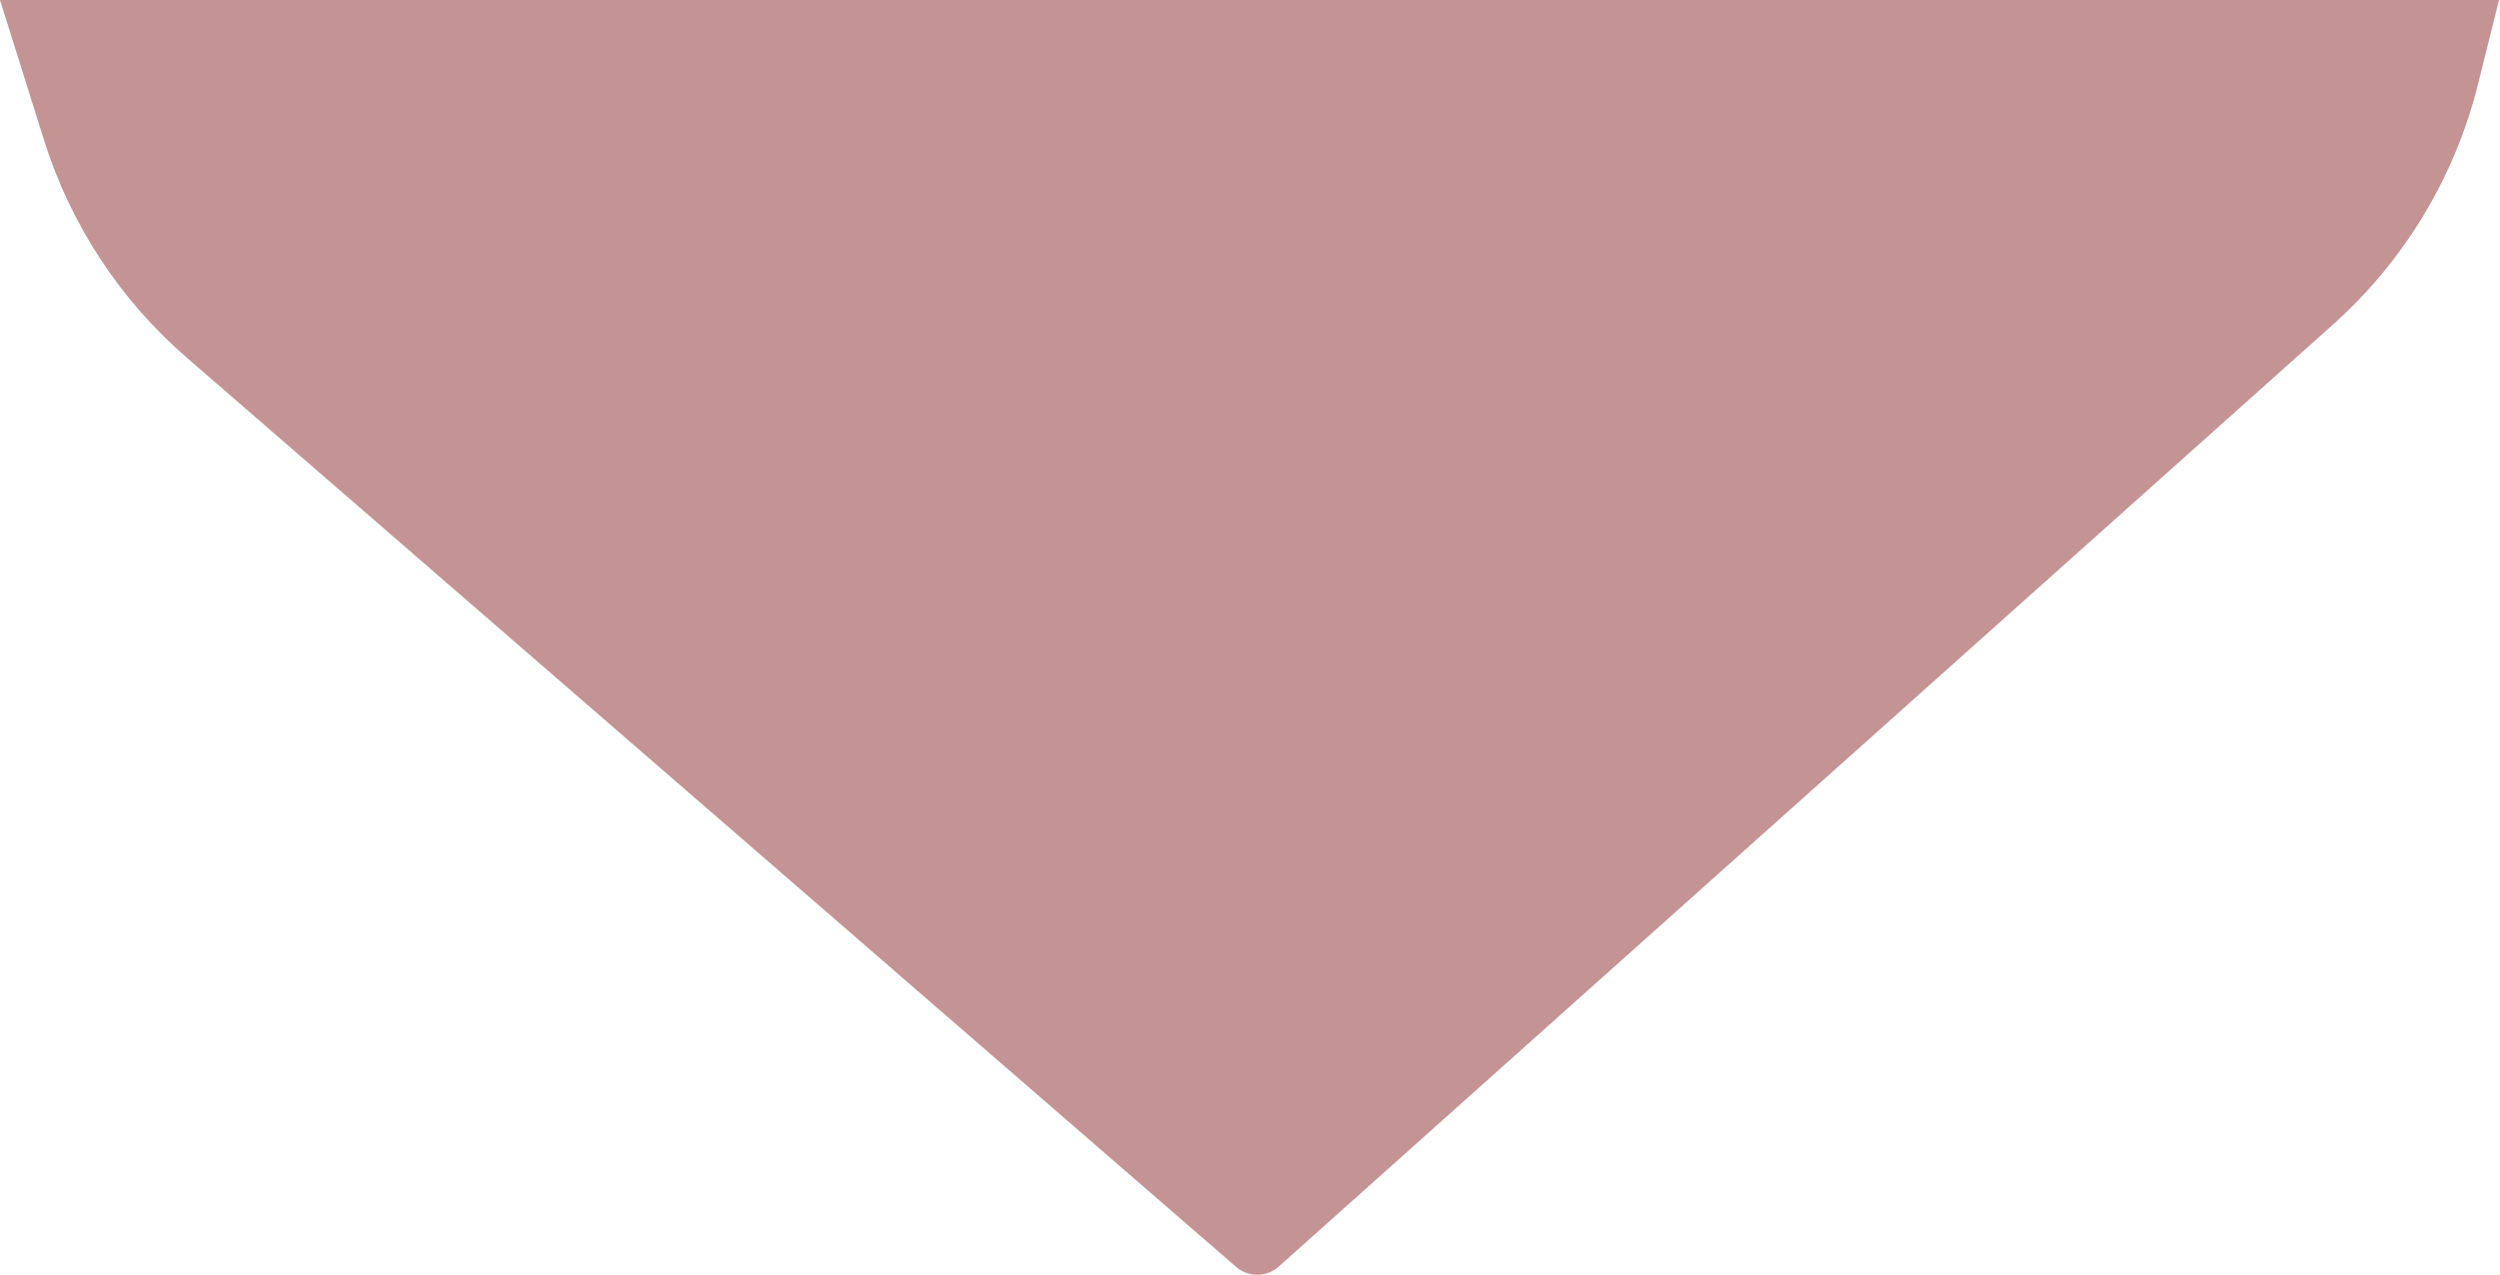
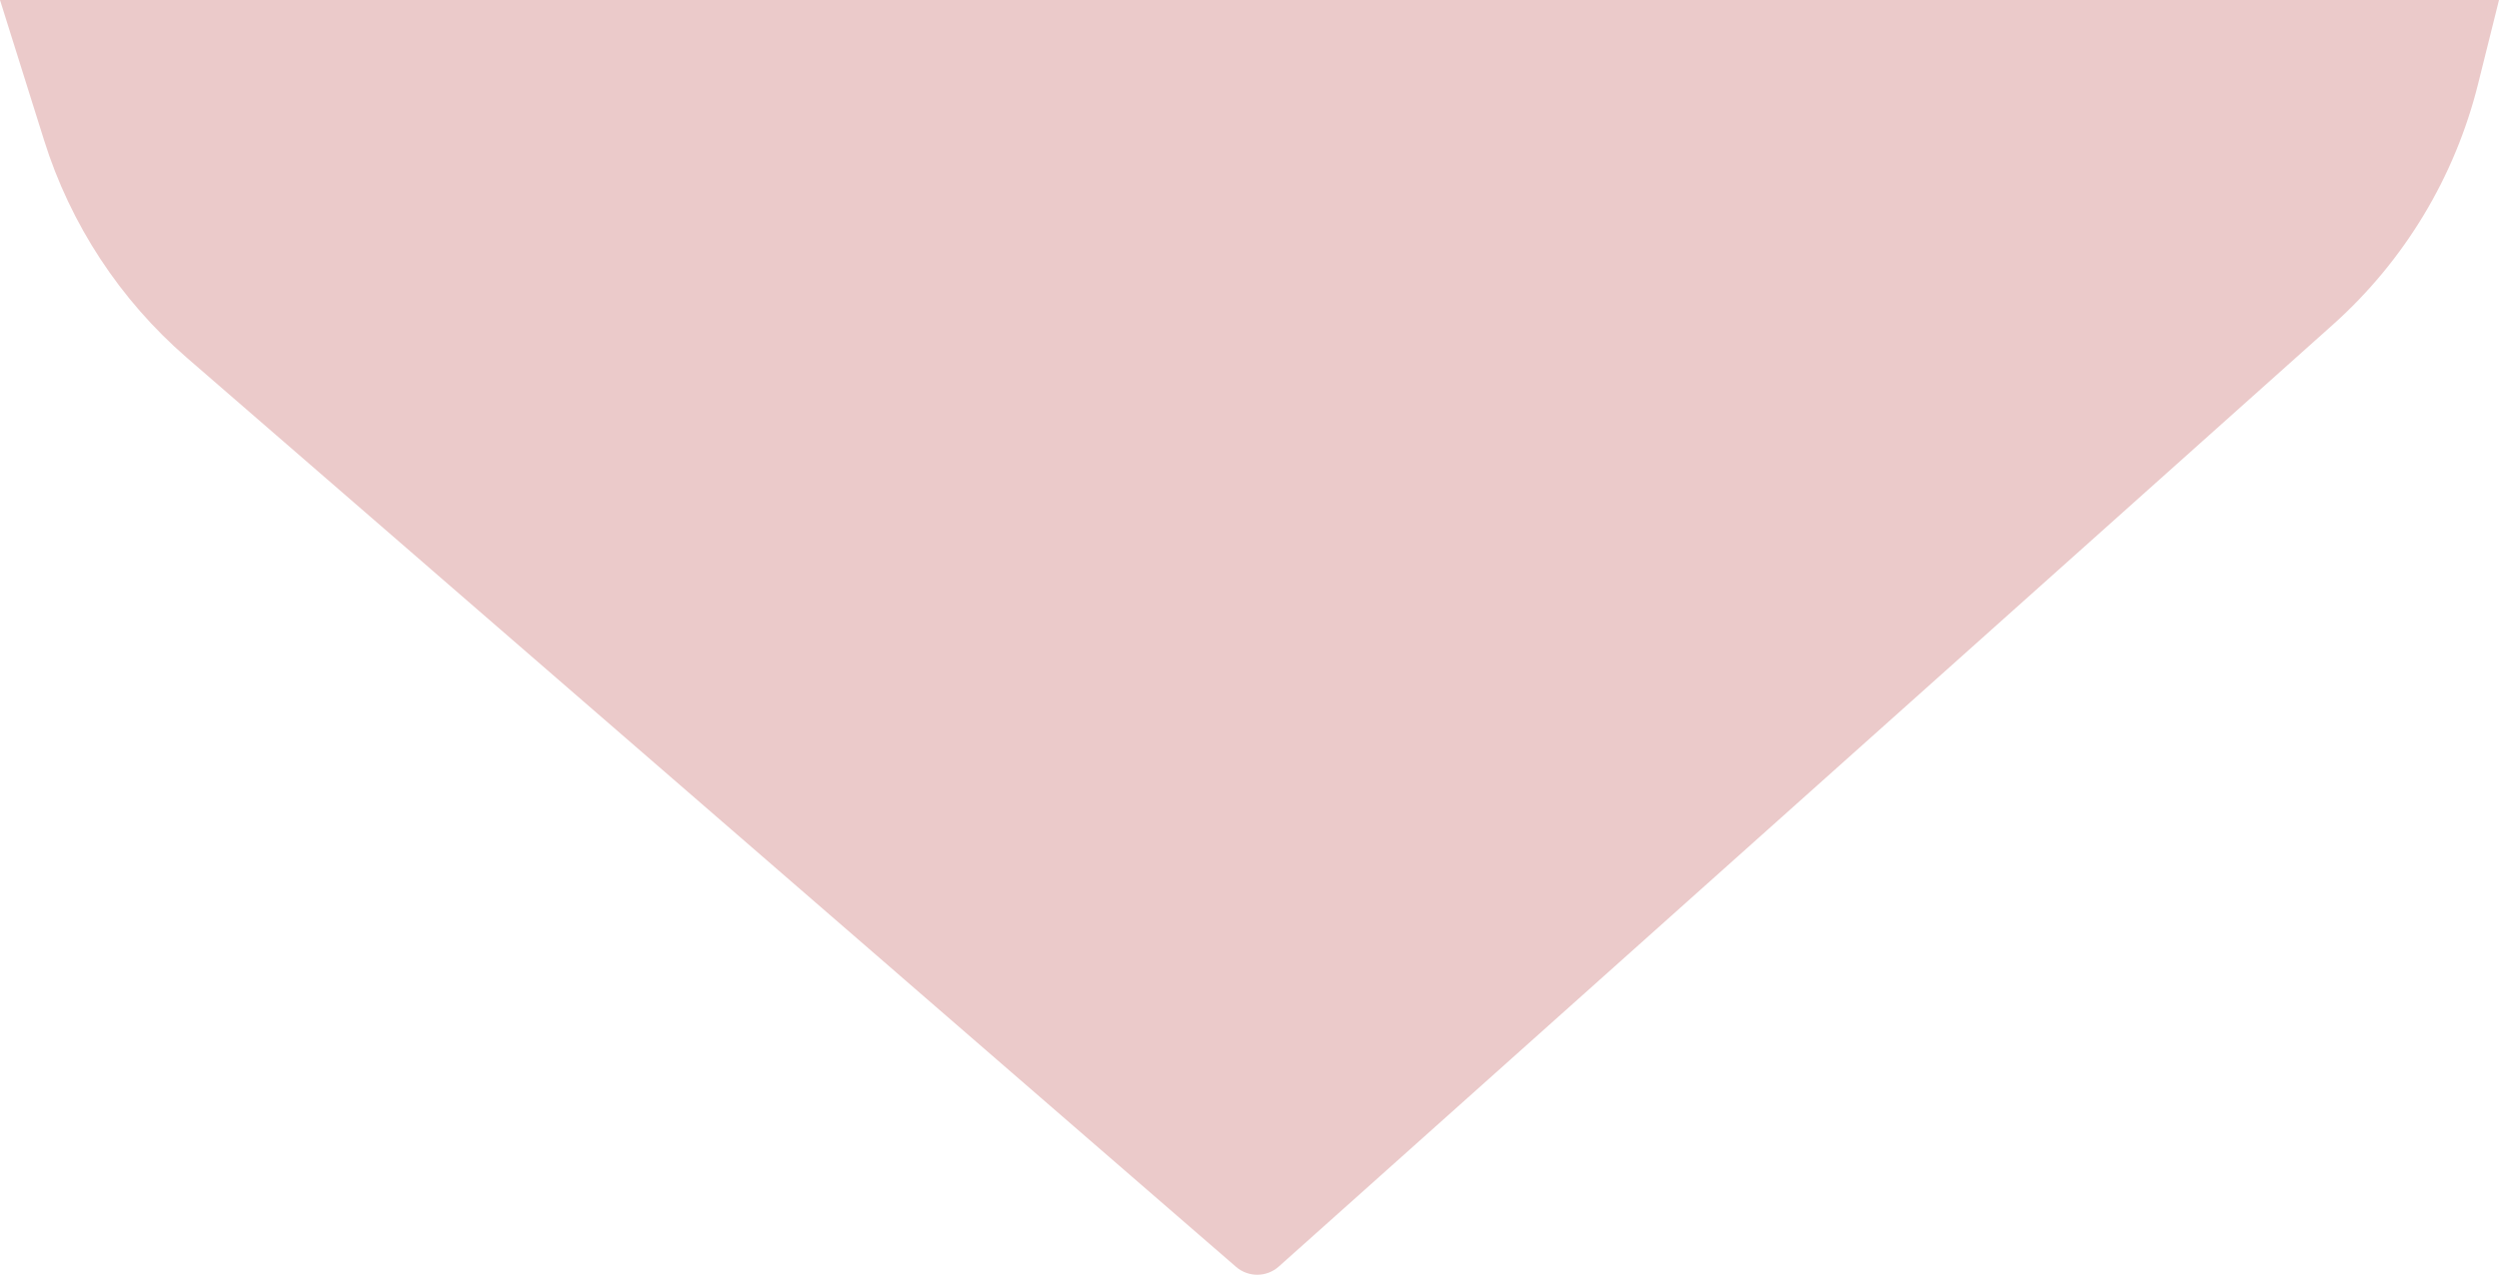
<svg xmlns="http://www.w3.org/2000/svg" id="_레이어_1" data-name=" 레이어 1" viewBox="0 0 308.99 157.68">
  <defs>
    <style>
      .cls-1 {
        fill: none;
      }

      .cls-2 {
-         fill: #c49494;
+         fill: #ebcaca;
      }

      .cls-3 {
        clip-path: url(#clippath);
      }
    </style>
    <clipPath id="clippath">
      <path class="cls-1" d="M5.45,17.35L0,0h308.99l-2.59,10.4c-2.86,11.49-9.11,21.85-17.93,29.74l-130.35,116.52c-1.5,1.34-3.76,1.36-5.29.04L23.09,44.24c-8.26-7.16-14.36-16.46-17.64-26.89Z" />
    </clipPath>
  </defs>
  <g class="cls-3">
    <rect class="cls-2" x="-16.81" y="-112.65" width="342.6" height="628.09" />
  </g>
</svg>
